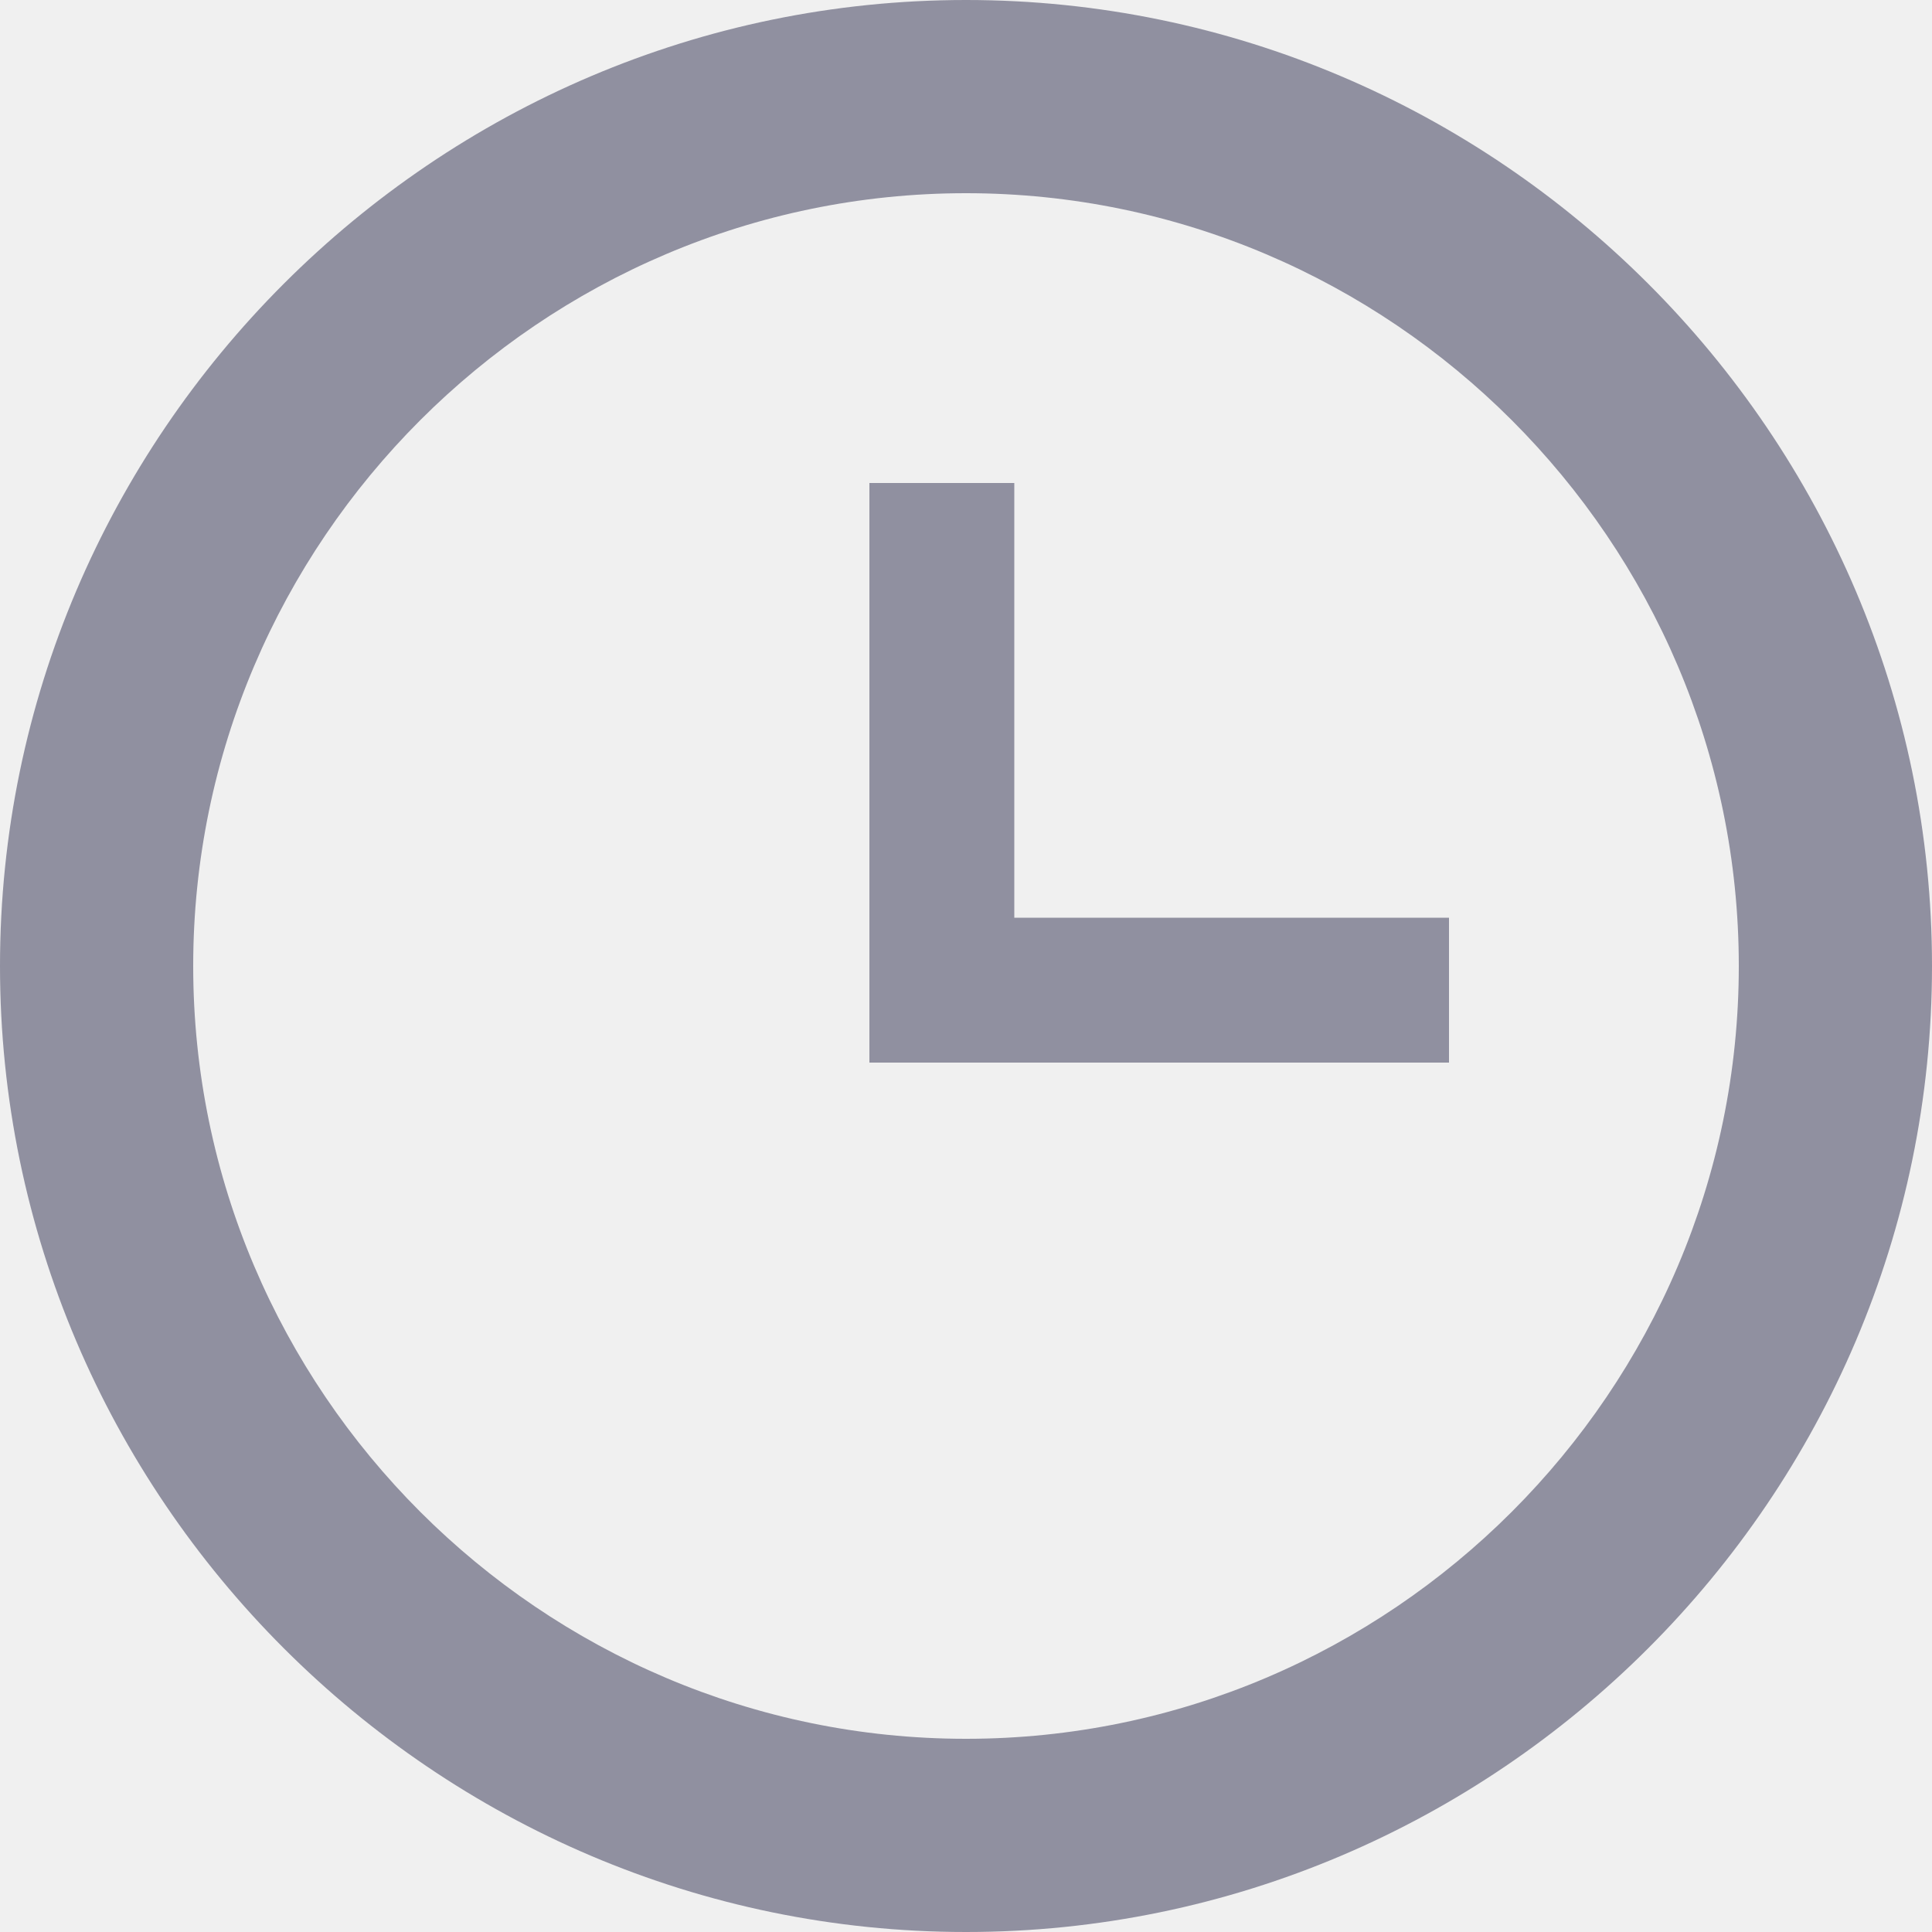
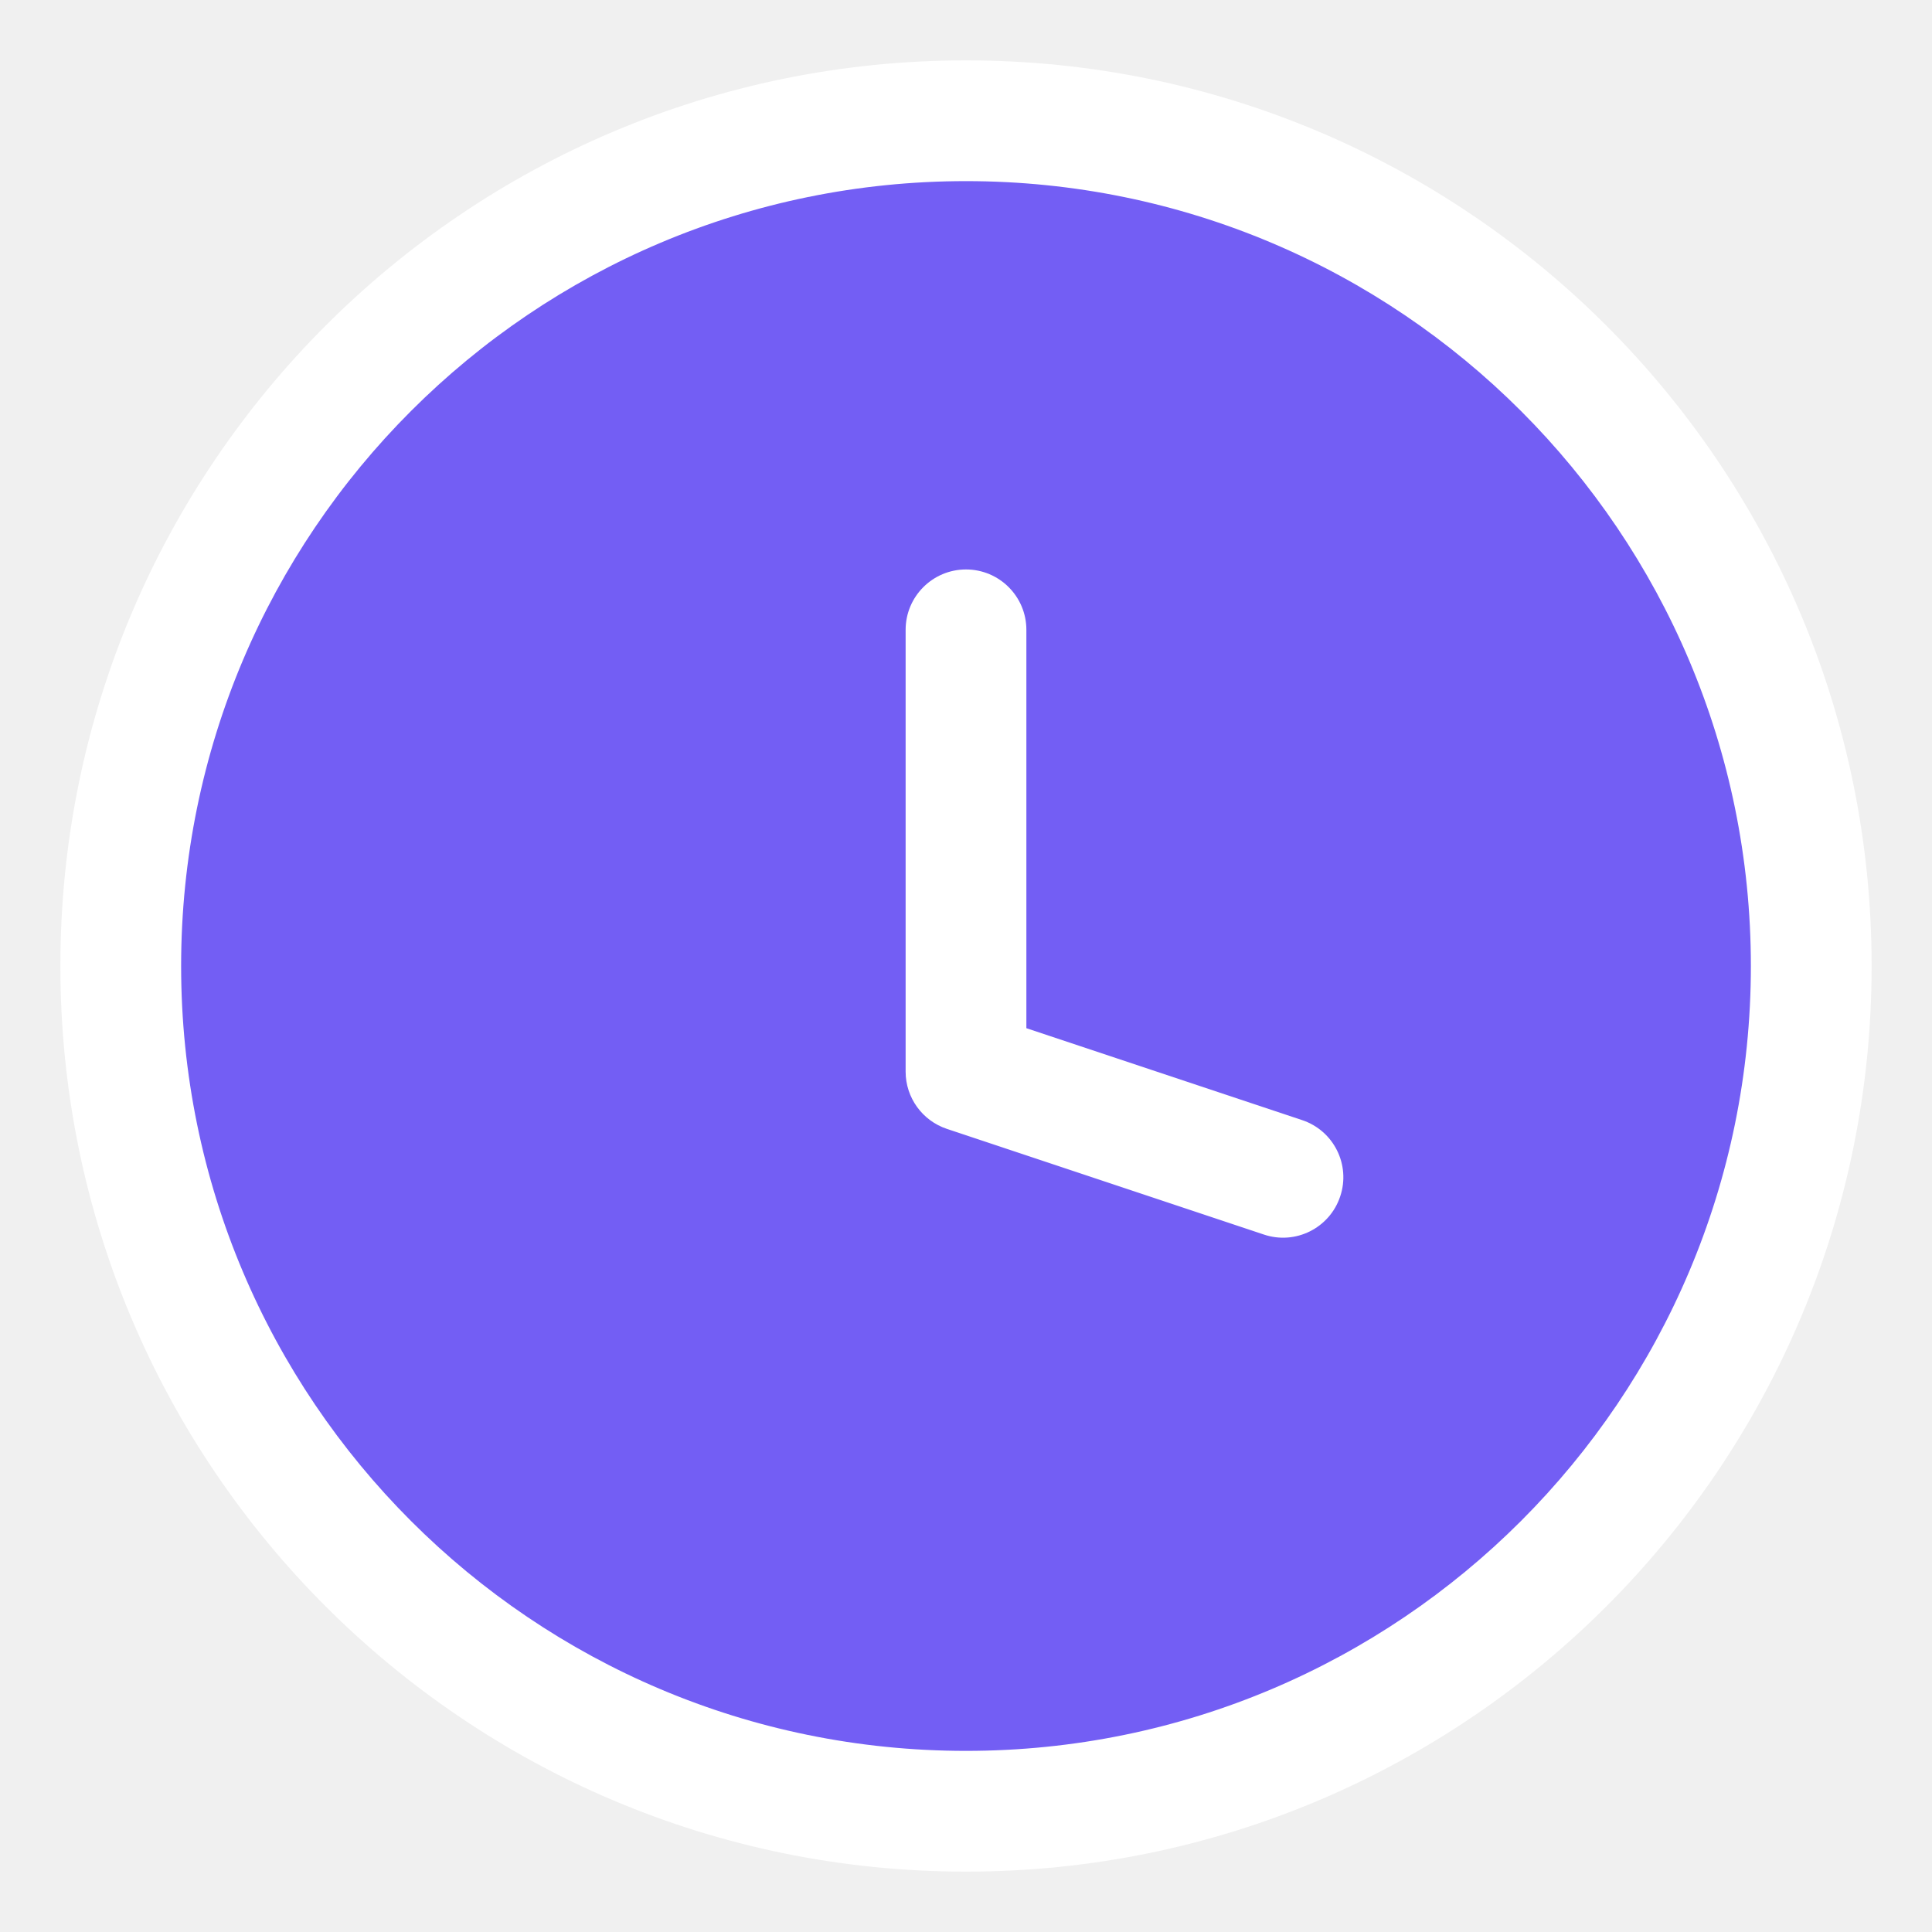
- <svg xmlns="http://www.w3.org/2000/svg" width="12" height="12" viewBox="0 0 12 12" fill="none">
-   <path d="M6 10.8C8.64 10.8 10.8 8.64 10.8 6C10.8 3.36 8.64 1.2 6 1.2C3.36 1.2 1.2 3.36 1.2 6C1.2 8.64 3.36 10.8 6 10.8ZM6 0C9.3 0 12 2.7 12 6C12 9.3 9.3 12 6 12C2.7 12 0 9.3 0 6C0 2.7 2.7 0 6 0ZM9 5.7V6.6H5.4V3H6.3V5.7H9Z" fill="#9090A0" />
+ <svg xmlns="http://www.w3.org/2000/svg" width="16" height="16" viewBox="0 0 16 16" fill="none">
+   <path d="M15 8C15 11.866 11.866 15 8 15C4.134 15 1 11.866 1 8C1 4.134 4.134 1 8 1C11.866 1 15 4.134 15 8Z" fill="#735EF4" />
+   <path d="M10.467 10.224C10.729 10.312 11.012 10.17 11.099 9.908C11.187 9.646 11.045 9.363 10.783 9.276L10.467 10.224ZM8 8.875H7.5C7.5 9.09 7.638 9.281 7.842 9.349L8 8.875ZM8.5 5.216C8.5 4.94 8.276 4.716 8 4.716C7.724 4.716 7.5 4.94 7.5 5.216H8.5ZM10.783 9.276L8.158 8.401L7.842 9.349L10.467 10.224L10.783 9.276ZM8.5 8.875V5.216H7.5V8.875H8.5ZM14.5 8C14.5 11.59 11.59 14.5 8 14.5V15.5C12.142 15.5 15.5 12.142 15.5 8H14.5ZM8 14.5C4.41 14.5 1.5 11.59 1.5 8H0.5C0.5 12.142 3.858 15.5 8 15.5V14.5ZM1.5 8C1.5 4.41 4.41 1.5 8 1.5V0.5C3.858 0.5 0.5 3.858 0.5 8H1.5ZM8 1.5C11.59 1.5 14.5 4.41 14.5 8H15.5C15.5 3.858 12.142 0.5 8 0.5V1.5Z" fill="white" />
</svg>
